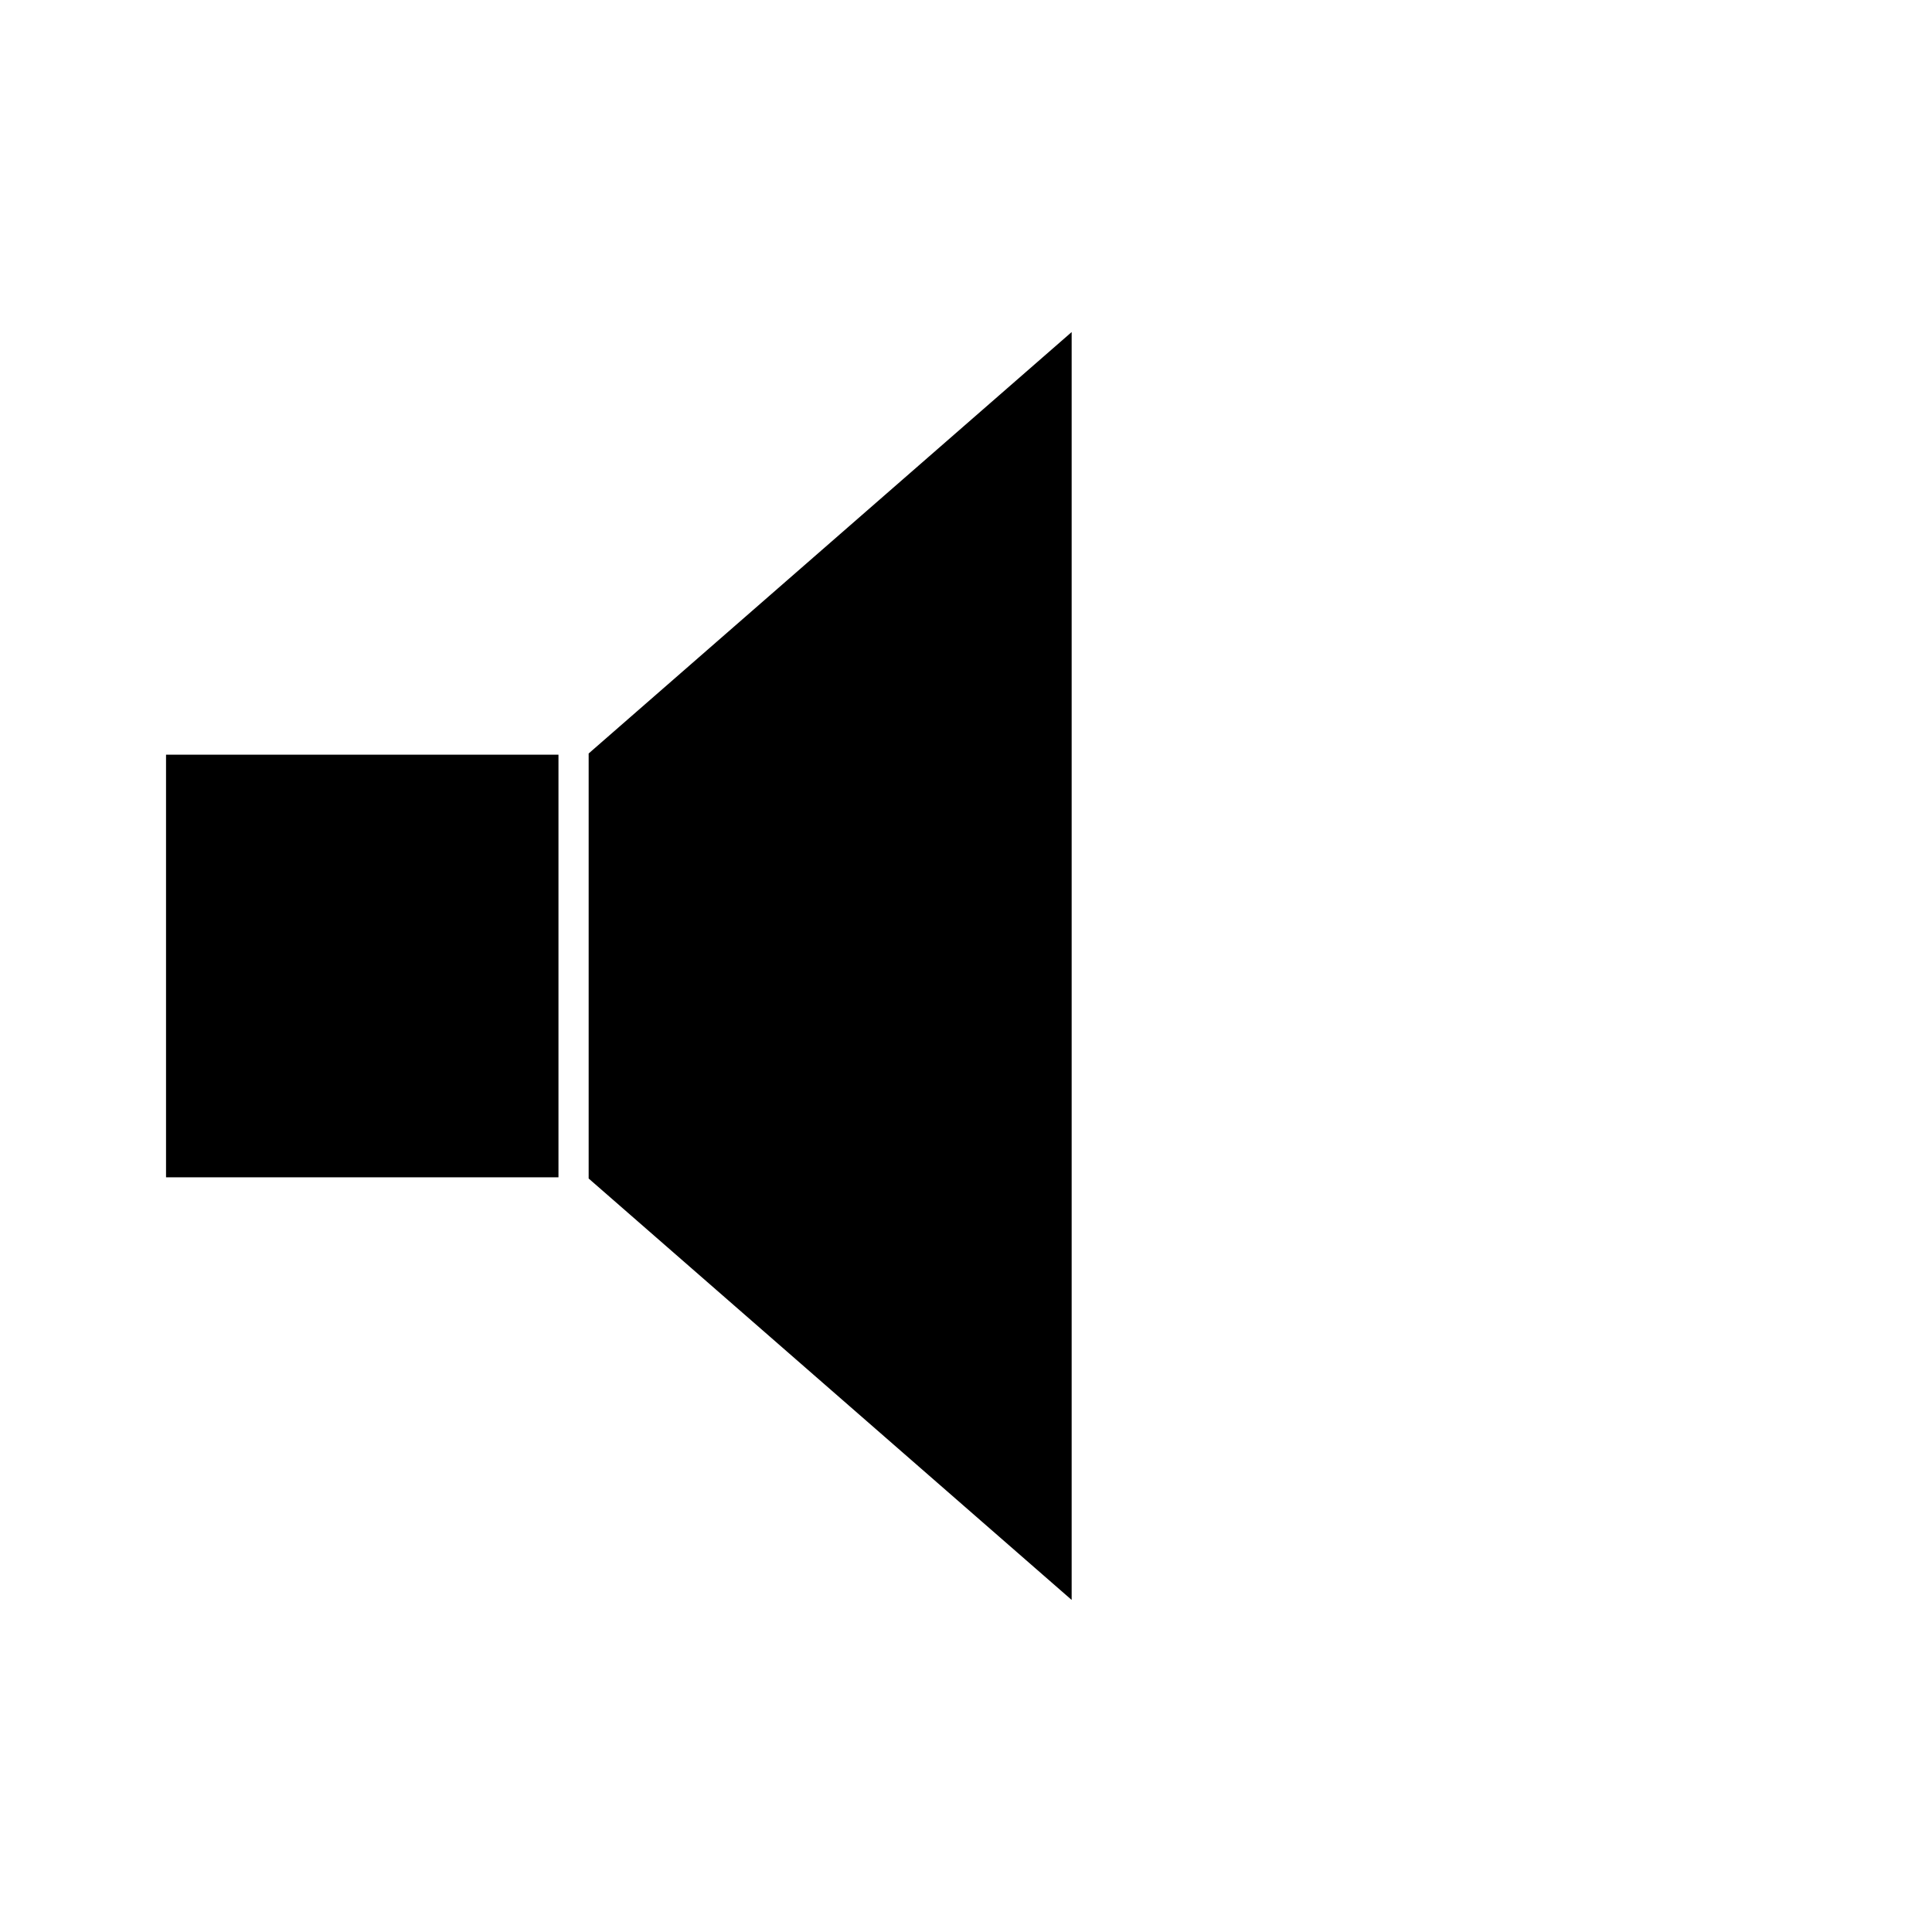
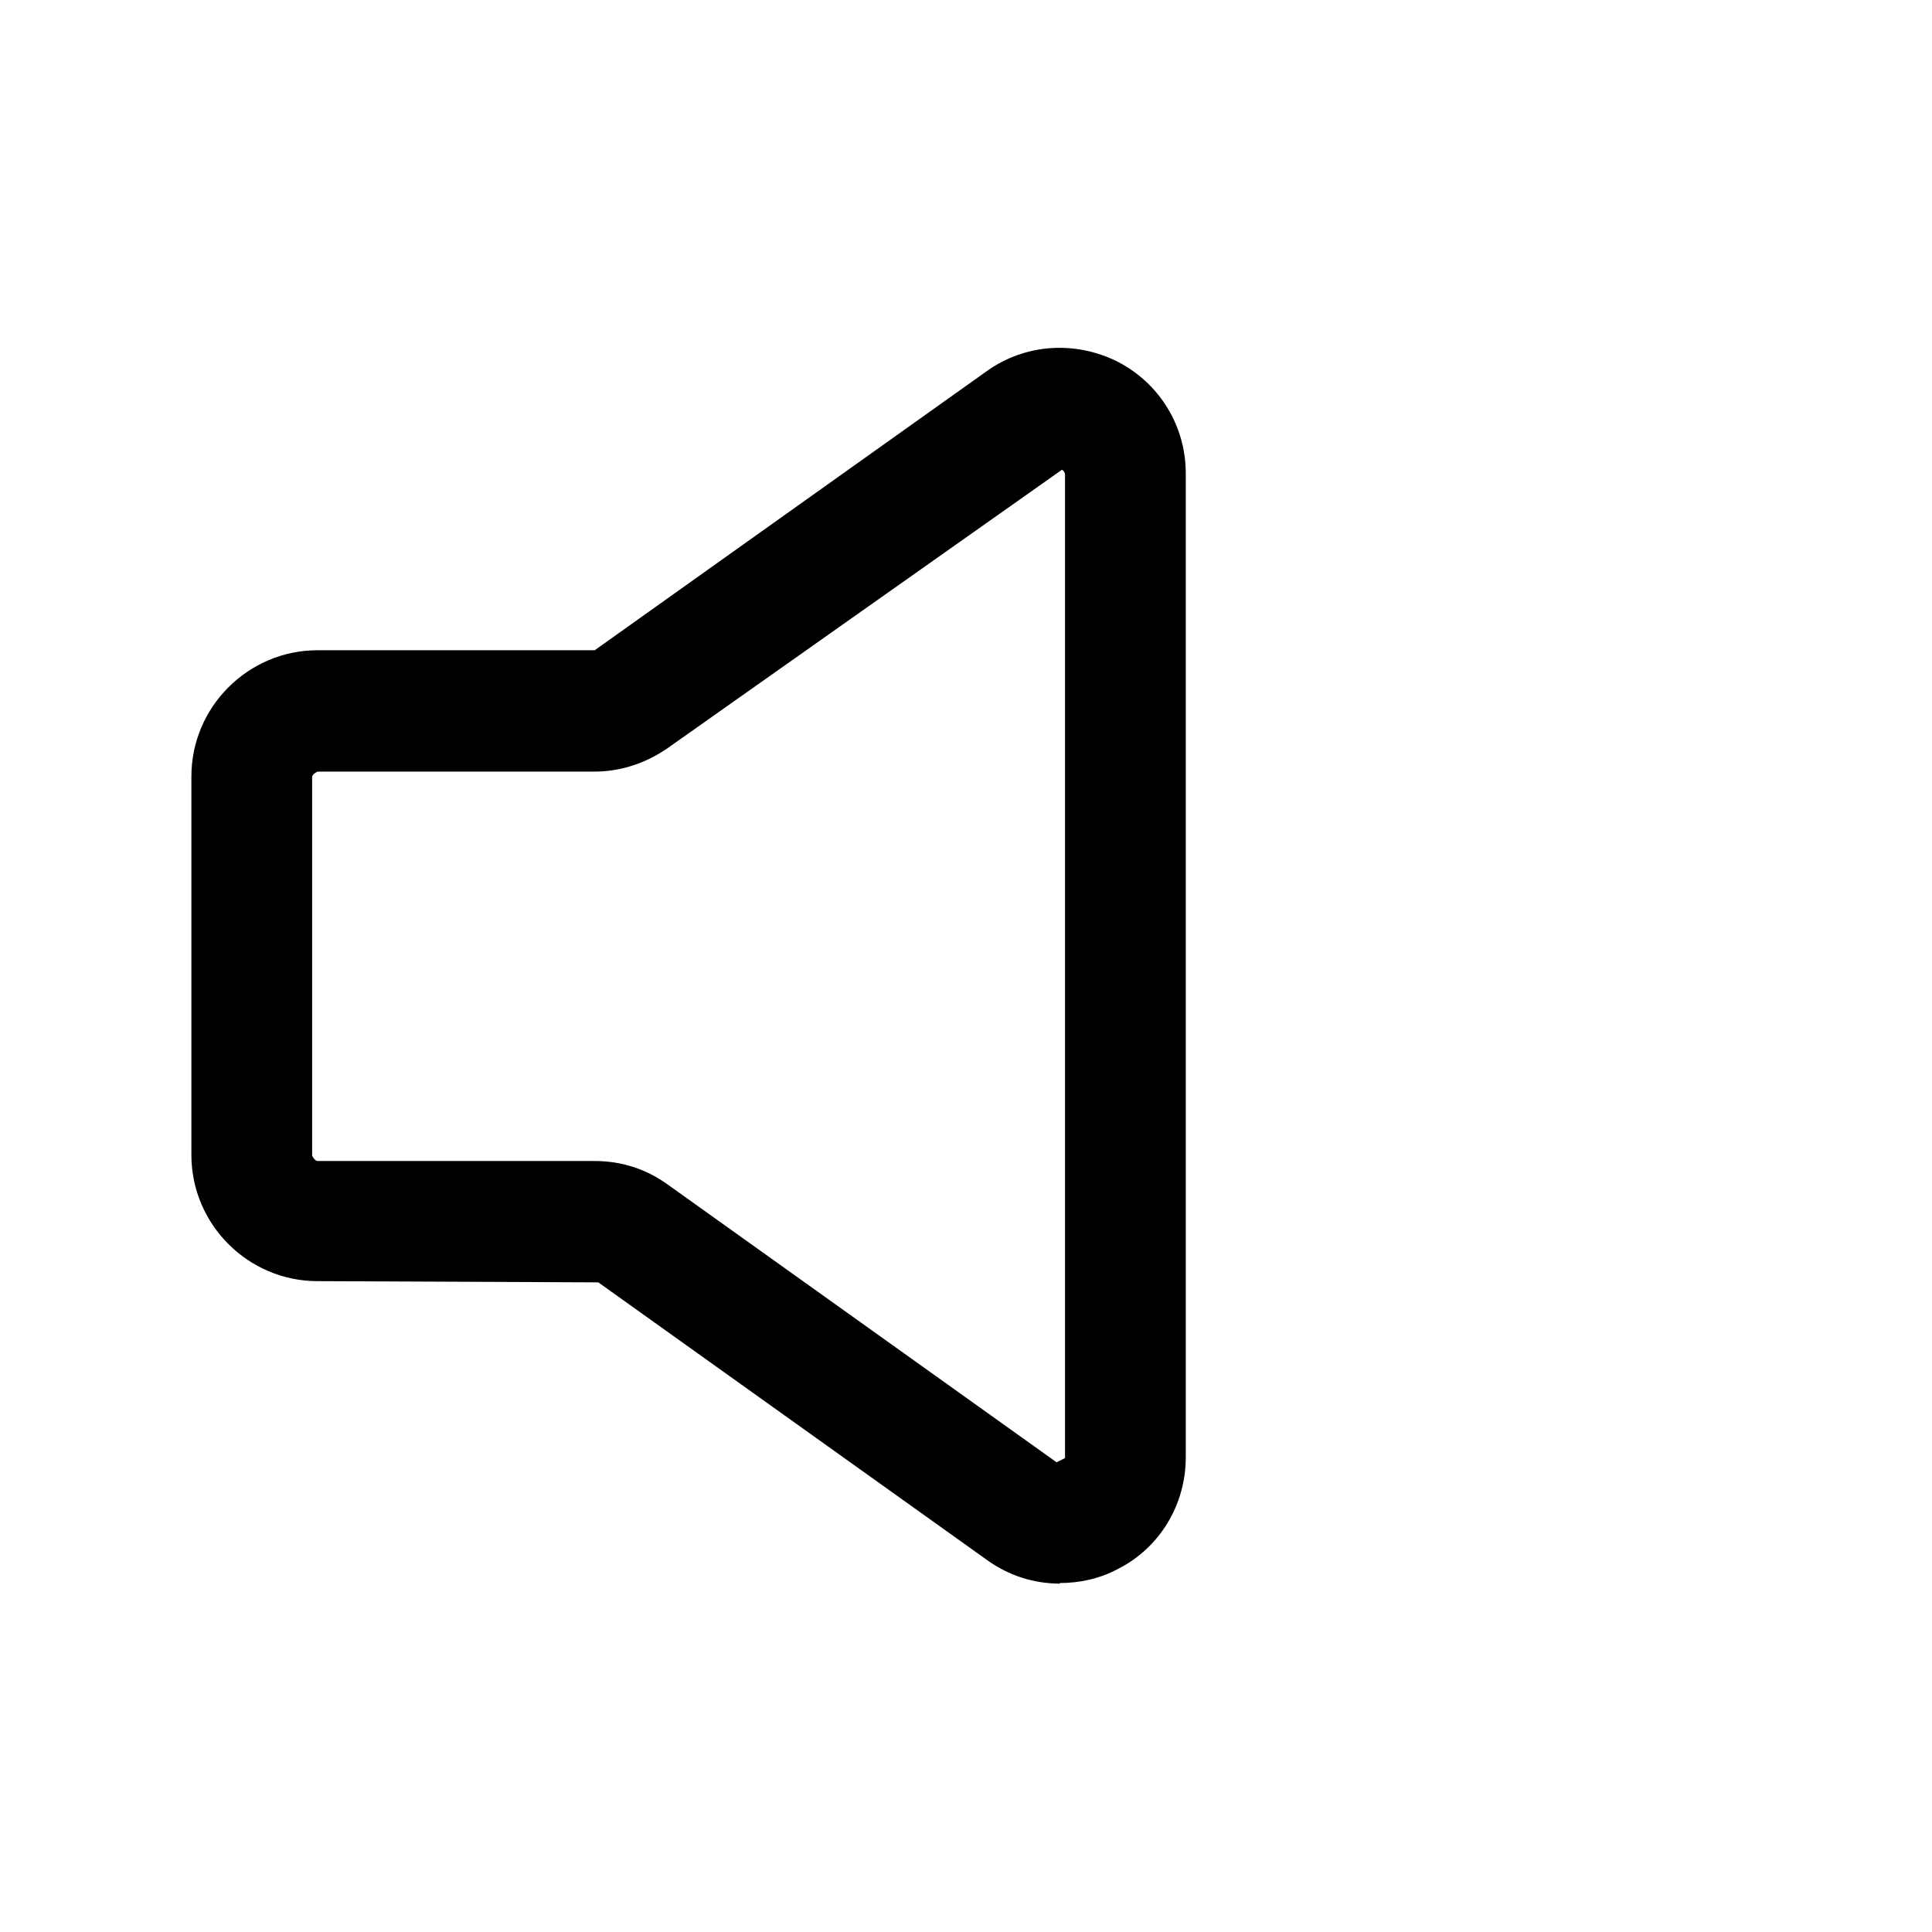
<svg xmlns="http://www.w3.org/2000/svg" id="a" viewBox="0 0 32 32">
-   <rect x="2.75" y="12.5" width="6.5" height="7" />
-   <polygon points="17.75 26.5 9.75 19.52 9.75 12.48 17.75 5.5 17.75 26.5" />
+   <path d="M17.56,26.23c-.43,0-.85-.13-1.21-.39l-6.44-4.6-4.65-.02c-1.15,0-2.09-.94-2.09-2.09v-6.27c0-1.15,.94-2.09,2.09-2.09h4.59l6.49-4.62c.64-.46,1.47-.51,2.17-.16,.7,.36,1.13,1.07,1.13,1.85V24.14c0,.78-.43,1.5-1.13,1.85-.3,.16-.63,.23-.96,.23ZM5.26,12.78s-.09,.04-.09,.09v6.27s.04,.09,.09,.09h4.59c.44,0,.85,.13,1.21,.39l6.44,4.6,.14-.07V7.86s0-.05-.05-.08l-6.53,4.61c-.36,.25-.78,.39-1.21,.39H5.26Z" />
</svg>
